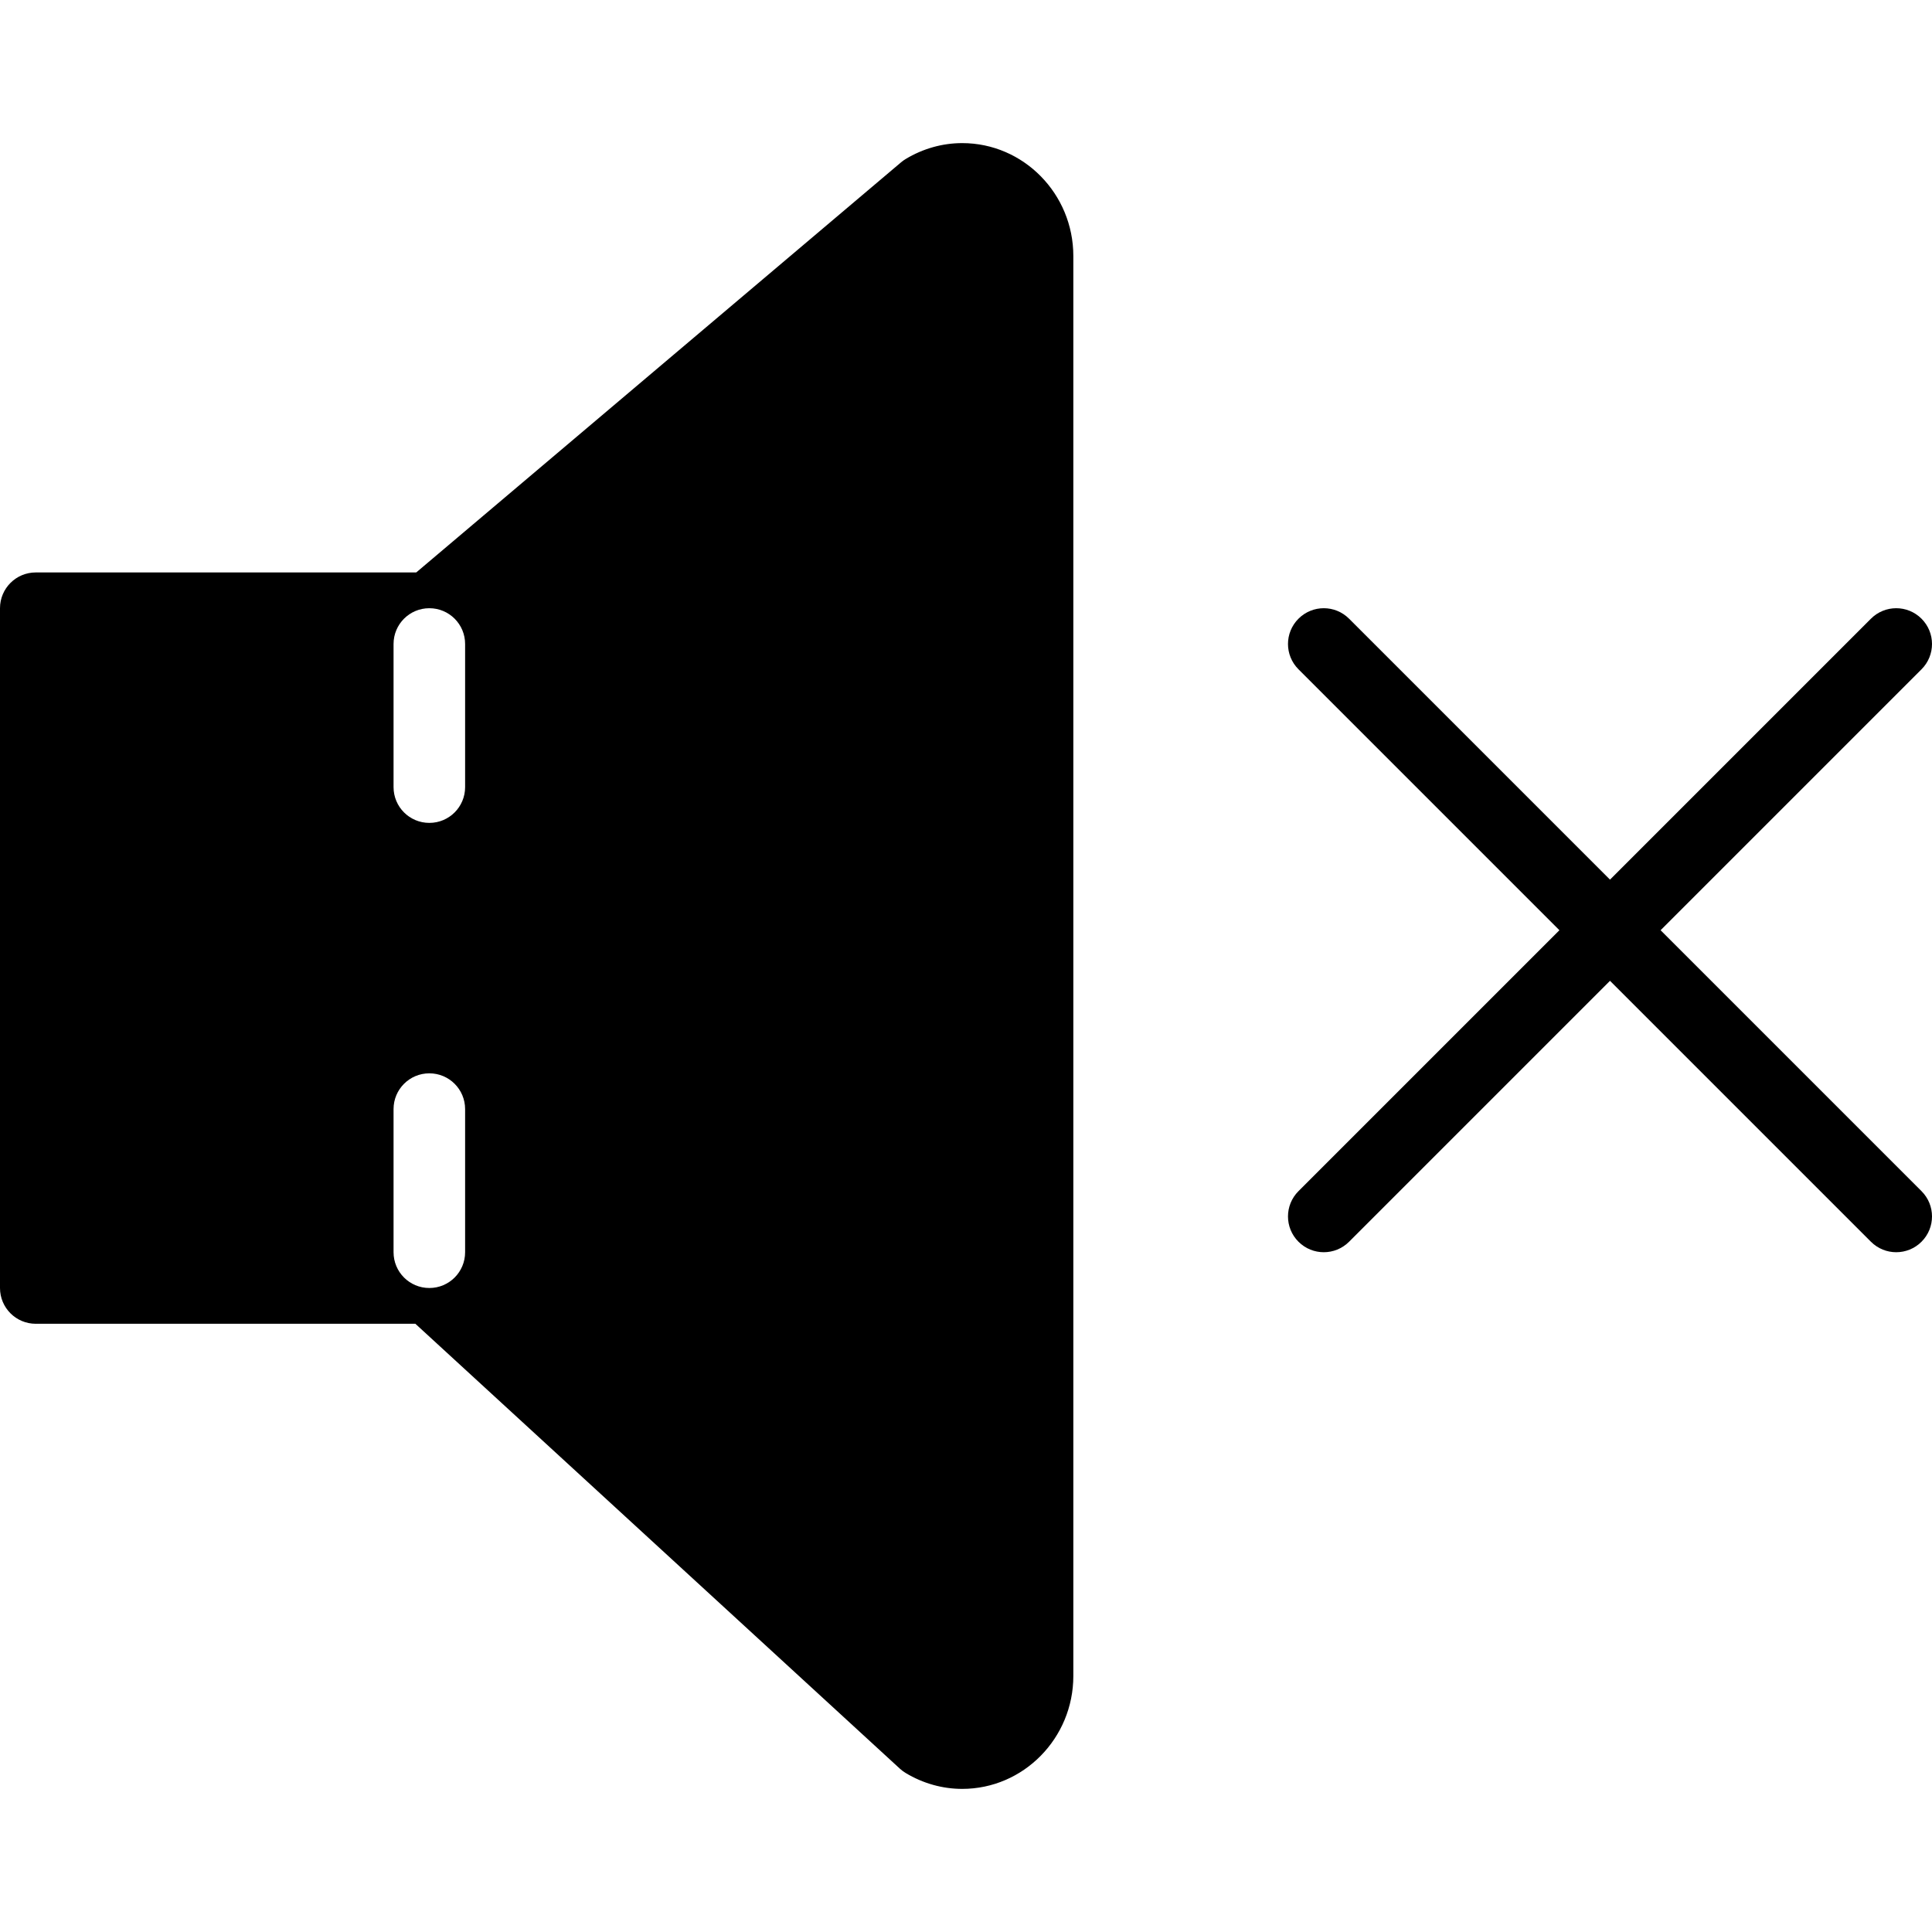
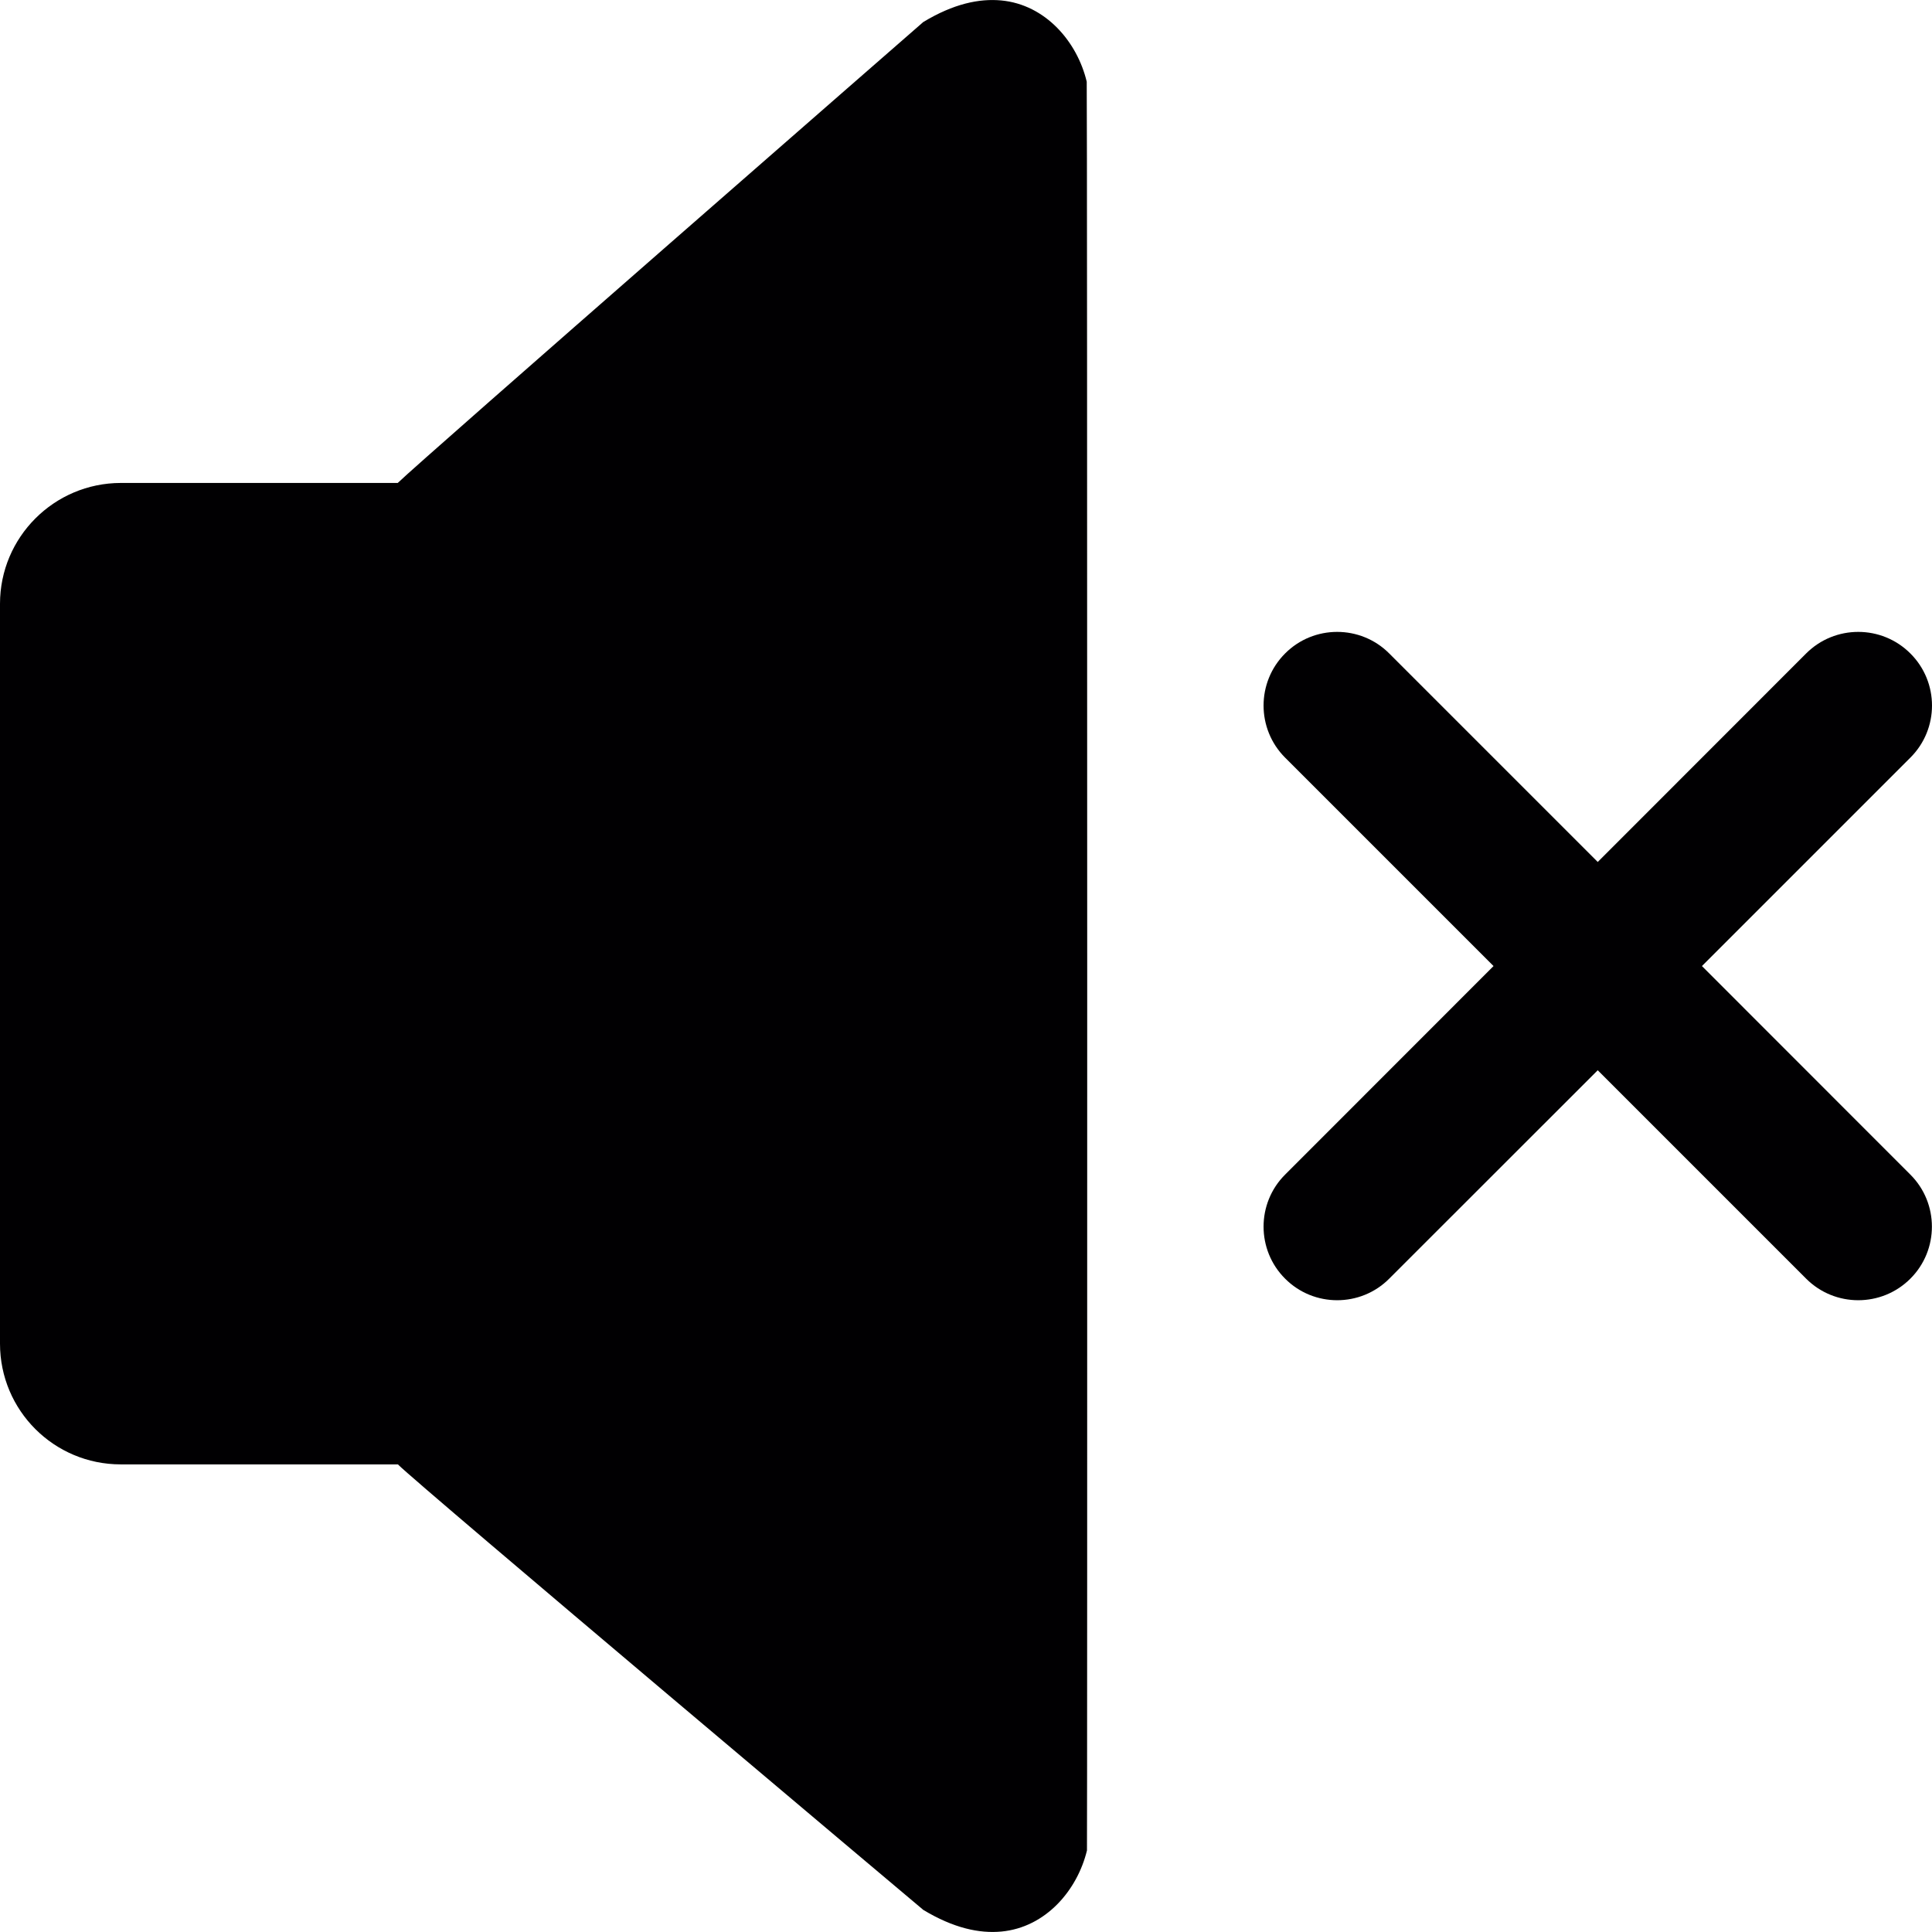
- <svg xmlns="http://www.w3.org/2000/svg" version="1.1" id="Capa_1" x="0px" y="0px" viewBox="0 0 54 54" style="enable-background:new 0 0 54 54;" xml:space="preserve">
+ <svg xmlns="http://www.w3.org/2000/svg" version="1.1" id="Capa_1" x="0px" y="0px" viewBox="0 0 508.528 508.528" style="enable-background:new 0 0 508.528 508.528;" xml:space="preserve">
  <g>
-     <path d="M46.414,26l7.293-7.293c0.391-0.391,0.391-1.023,0-1.414s-1.023-0.391-1.414,0L45,24.586l-7.293-7.293   c-0.391-0.391-1.023-0.391-1.414,0s-0.391,1.023,0,1.414L43.586,26l-7.293,7.293c-0.391,0.391-0.391,1.023,0,1.414   C36.488,34.902,36.744,35,37,35s0.512-0.098,0.707-0.293L45,27.414l7.293,7.293C52.488,34.902,52.744,35,53,35   s0.512-0.098,0.707-0.293c0.391-0.391,0.391-1.023,0-1.414L46.414,26z" />
-     <path d="M26.894,4c-0.551,0-1.097,0.153-1.579,0.444c-0.046,0.027-0.09,0.059-0.13,0.093L11.634,16H1c-0.553,0-1,0.447-1,1v19   c0,0.553,0.447,1,1,1h10.61l13.543,12.436c0.05,0.046,0.104,0.086,0.161,0.12C25.797,49.847,26.343,50,26.894,50   C28.606,50,30,48.584,30,46.844V7.156C30,5.416,28.606,4,26.894,4z M13,35c0,0.553-0.447,1-1,1s-1-0.447-1-1v-4   c0-0.553,0.447-1,1-1s1,0.447,1,1V35z M13,22c0,0.553-0.447,1-1,1s-1-0.447-1-1v-4c0-0.553,0.447-1,1-1s1,0.447,1,1V22z" />
+     <g>
+       <g>
+         <path style="fill:#010002;" d="M263.54,0.116c-5.784-0.54-12.554,0.858-20.531,5.689c0,0-132.533,115.625-138.317,121.314H31.782     C14.239,127.15,0,141.389,0,158.933v194.731c0,17.607,14.239,31.782,31.782,31.782h72.941     c5.784,5.753,138.317,117.277,138.317,117.277c7.977,4.799,14.747,6.229,20.531,5.689c11.76-1.112,20.023-10.965,22.534-21.358     c0.095-1.017,0.095-464.533-0.064-465.55C283.563,11.081,275.268,1.228,263.54,0.116z" />
+         <path style="fill:#010002;" d="M447.974,254.28l54.857-54.857c7.596-7.564,7.596-19.864,0-27.428     c-7.564-7.564-19.864-7.564-27.428,0l-54.857,54.888l-54.888-54.888c-7.532-7.564-19.864-7.564-27.397,0     c-7.564,7.564-7.564,19.864,0,27.428l54.857,54.857l-54.857,54.888c-7.564,7.532-7.564,19.864,0,27.396     c7.532,7.564,19.864,7.564,27.396,0l54.888-54.857l54.857,54.857c7.564,7.564,19.864,7.564,27.428,0     c7.564-7.532,7.564-19.864,0-27.396L447.974,254.28z" />
+       </g>
+     </g>
  </g>
  <g>
</g>
  <g>
</g>
  <g>
</g>
  <g>
</g>
  <g>
</g>
  <g>
</g>
  <g>
</g>
  <g>
</g>
  <g>
</g>
  <g>
</g>
  <g>
</g>
  <g>
</g>
  <g>
</g>
  <g>
</g>
  <g>
</g>
</svg>
